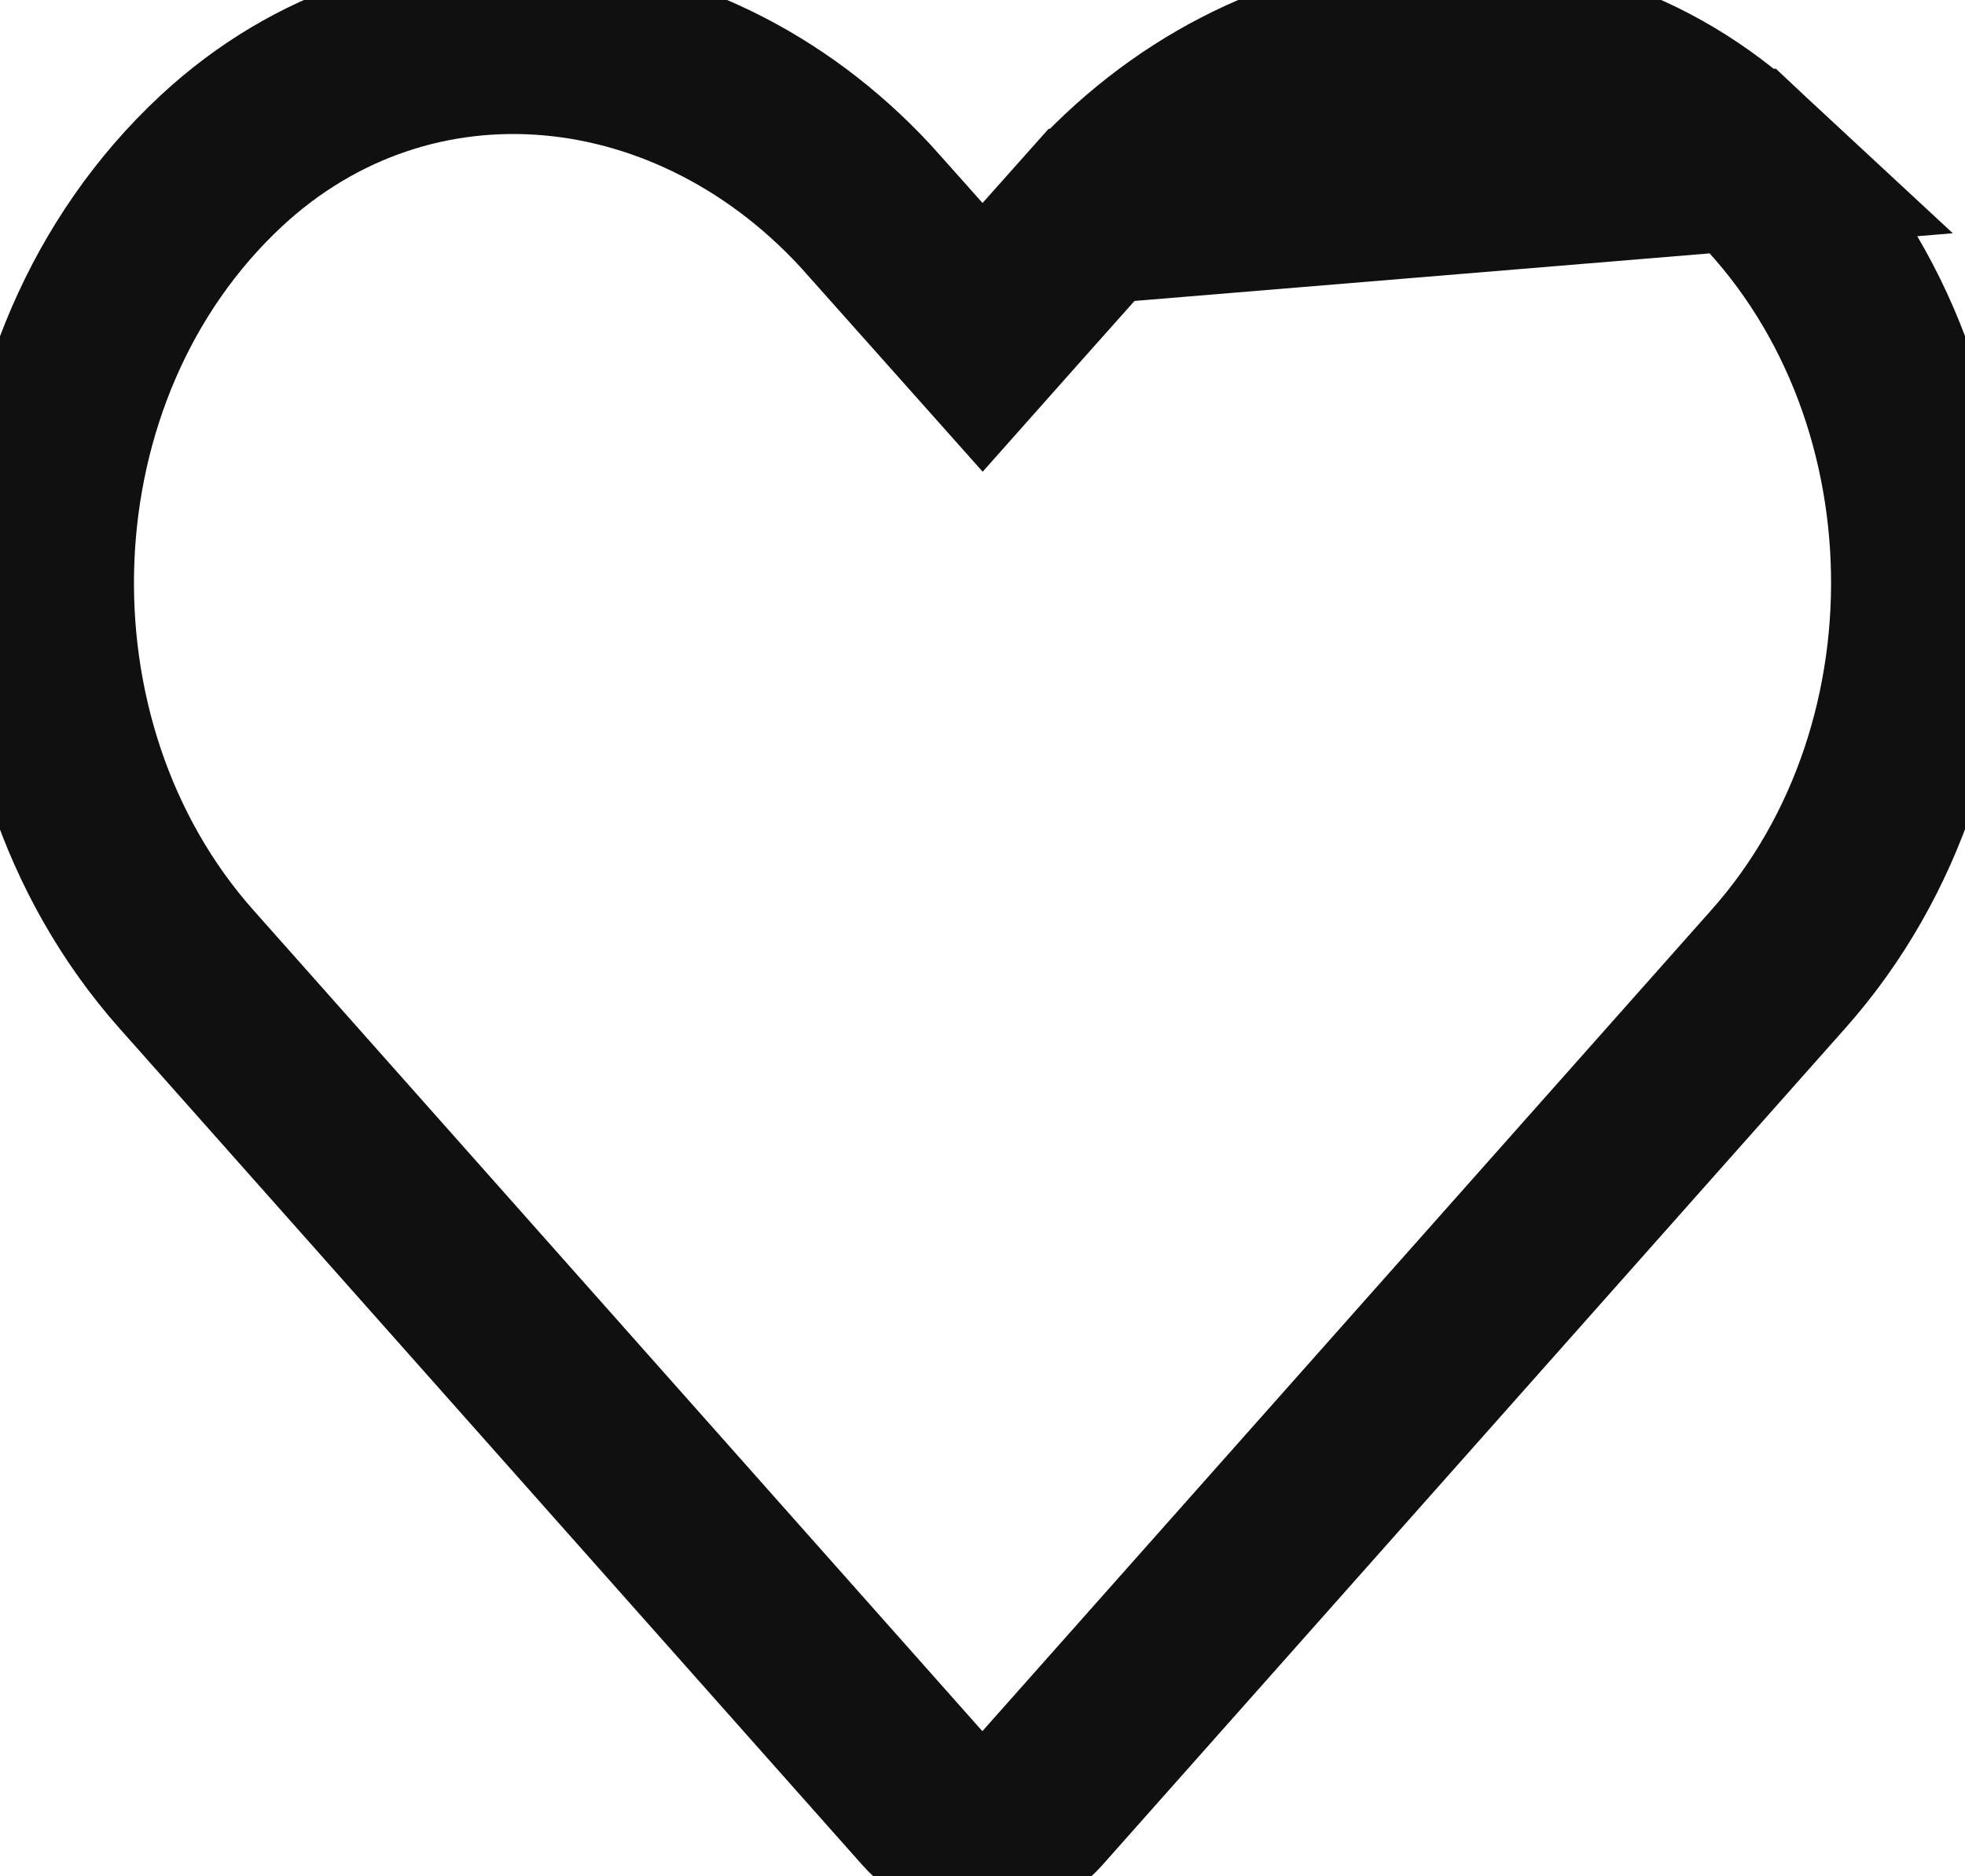
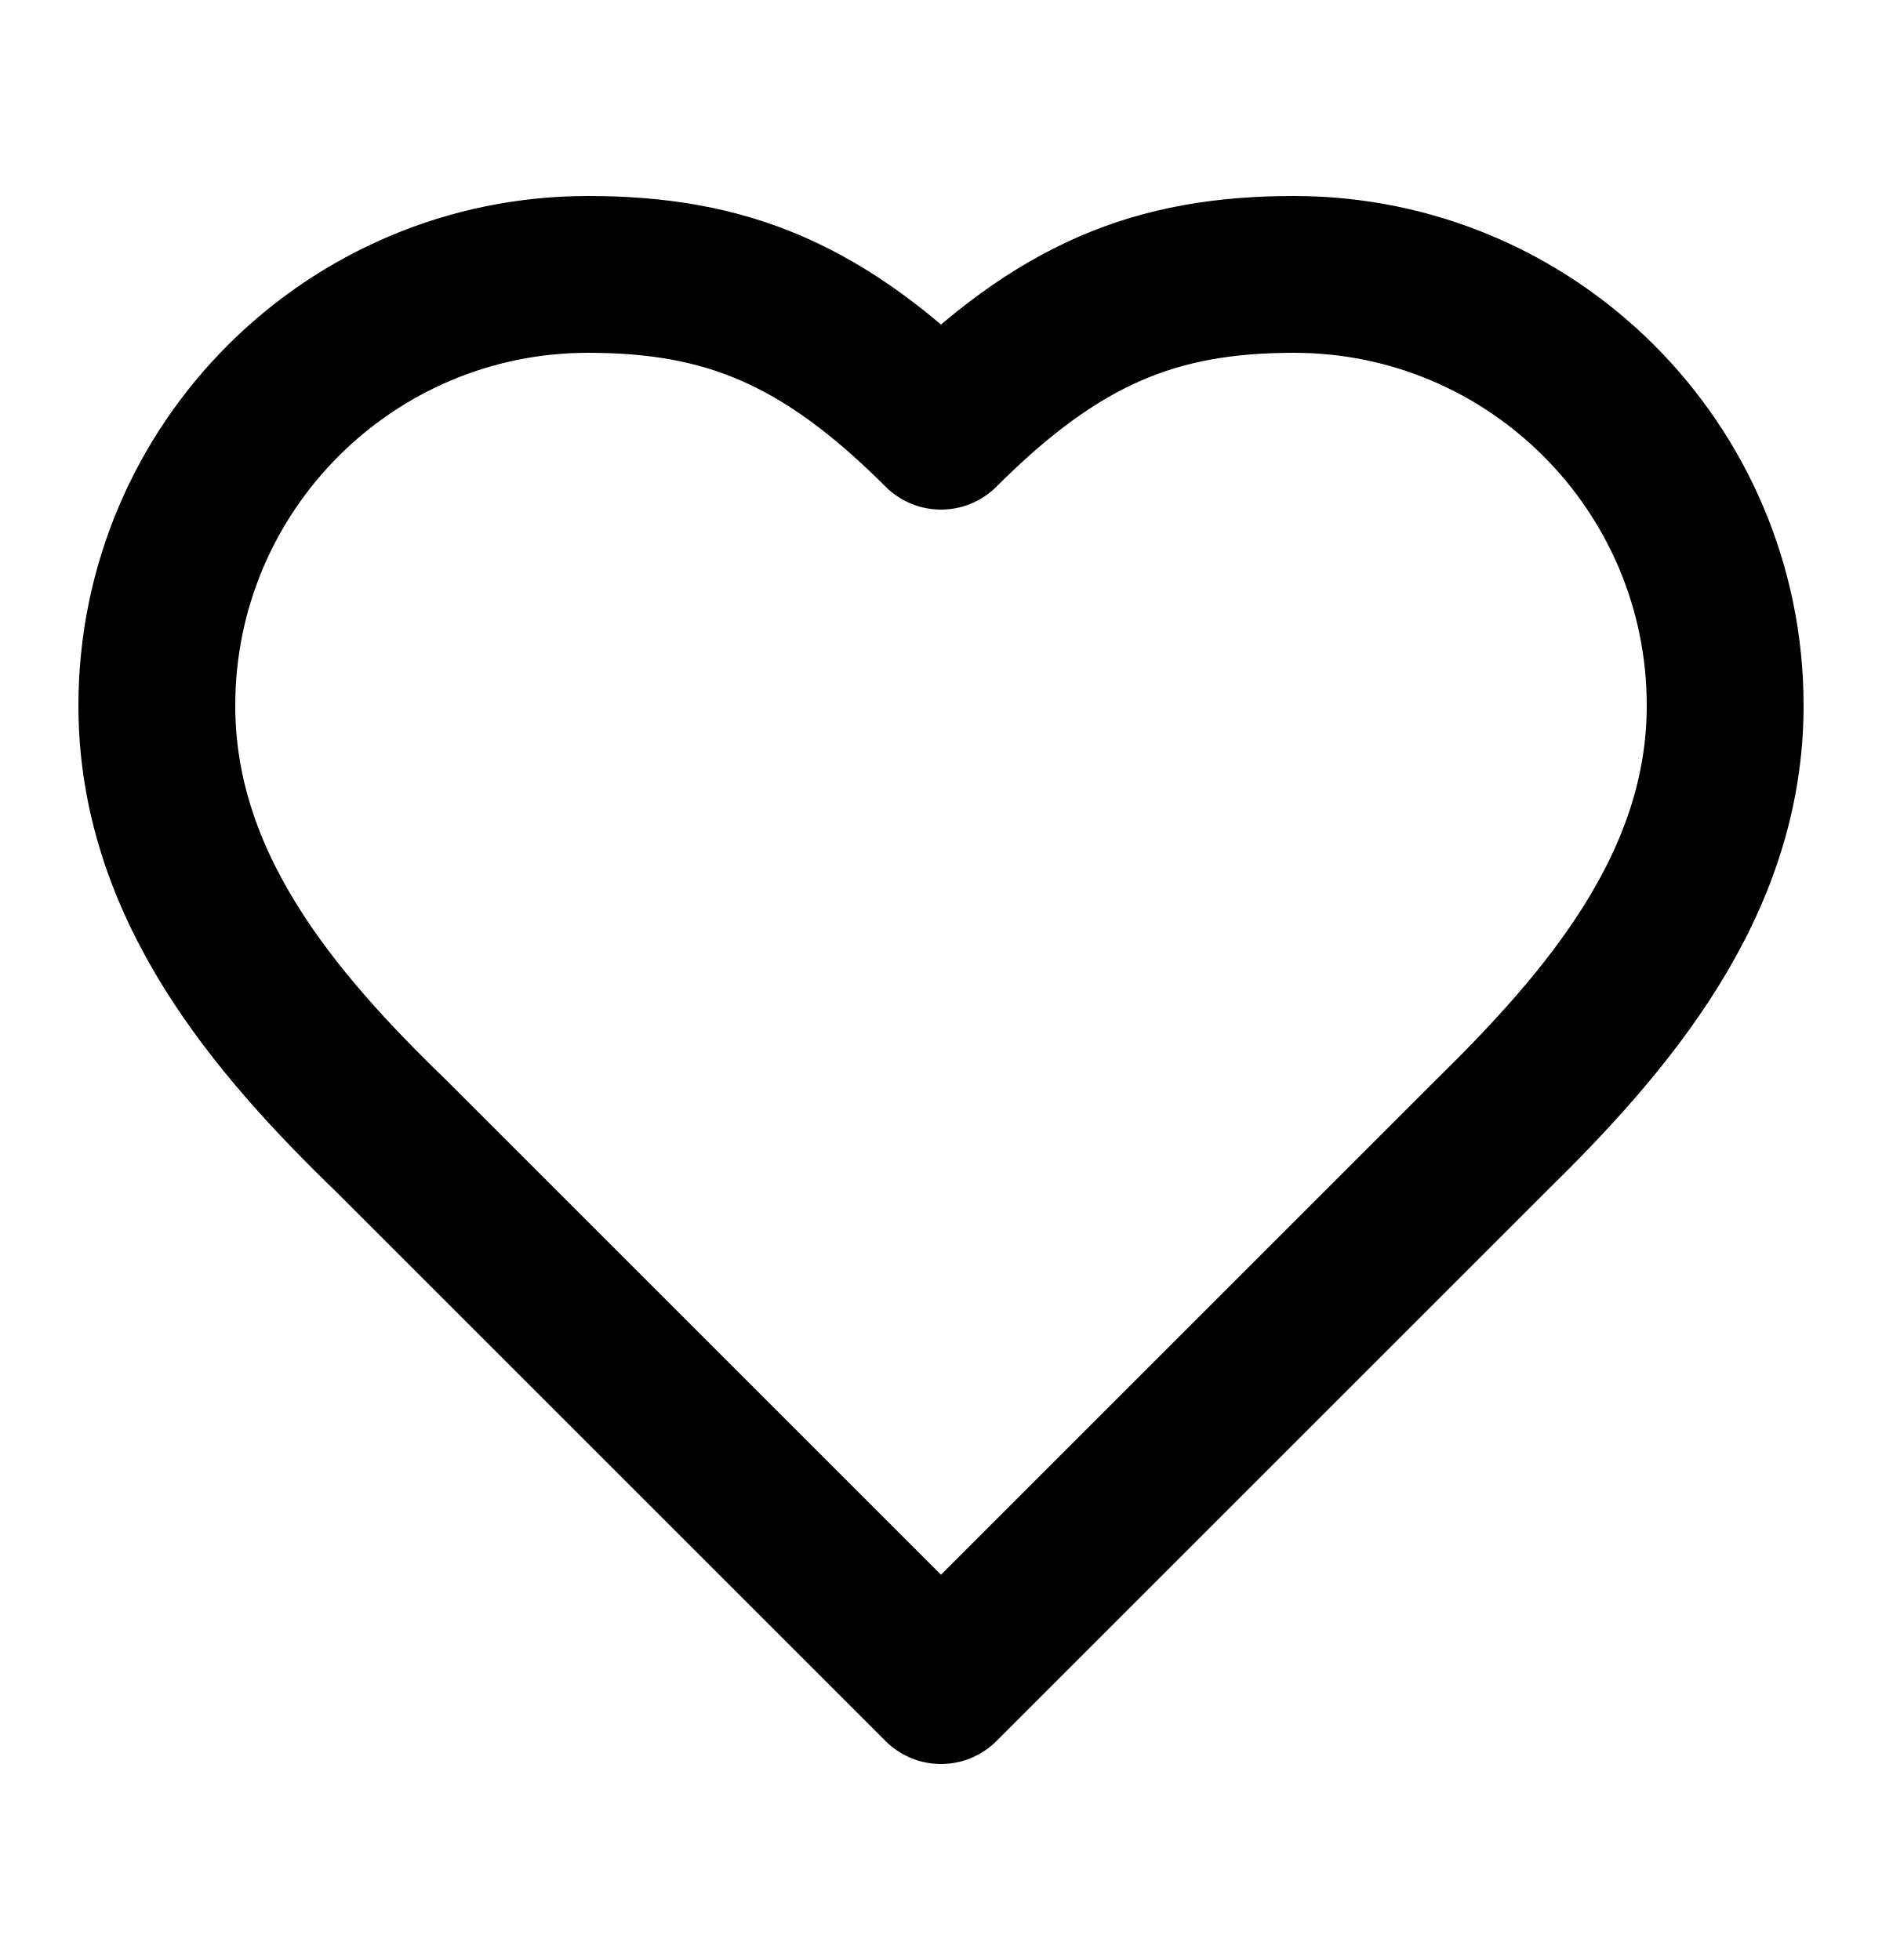
- <svg xmlns="http://www.w3.org/2000/svg" id="Like" width="22" height="21" viewBox="0 0 22 21" fill="none">
-   <g>
-     <path stroke-width="2" id="Vector" d="M12.221 2.406L12.221 2.406L11.374 3.357L11.001 3.777L10.627 3.357L9.78 2.406L9.78 2.405C7.783 0.153 4.598 -0.17 2.477 1.802C-0.018 4.125 -0.155 8.324 2.085 10.85L10.399 20.215C10.399 20.215 10.399 20.215 10.399 20.215C10.737 20.596 11.259 20.596 11.598 20.215C11.598 20.215 11.598 20.215 11.598 20.215L19.912 10.849L19.912 10.849C22.156 8.323 22.019 4.125 19.524 1.802L12.221 2.406ZM12.221 2.406C14.223 0.152 17.404 -0.169 19.524 1.802L12.221 2.406Z" stroke="#101010" />
-   </g>
+ <svg xmlns="http://www.w3.org/2000/svg" width="24" height="25" viewBox="0 0 24 24" fill="none" stroke="currentColor" stroke-width="2" stroke-linecap="round" stroke-linejoin="round">
+   <path fill="none" d="M19 14c1.49-1.46 3-3.21 3-5.5A5.5 5.5 0 0 0 16.5 3c-1.76 0-3 .5-4.5 2-1.5-1.5-2.74-2-4.5-2A5.5 5.5 0 0 0 2 8.5c0 2.3 1.5 4.05 3 5.5l7 7Z" />
</svg>
